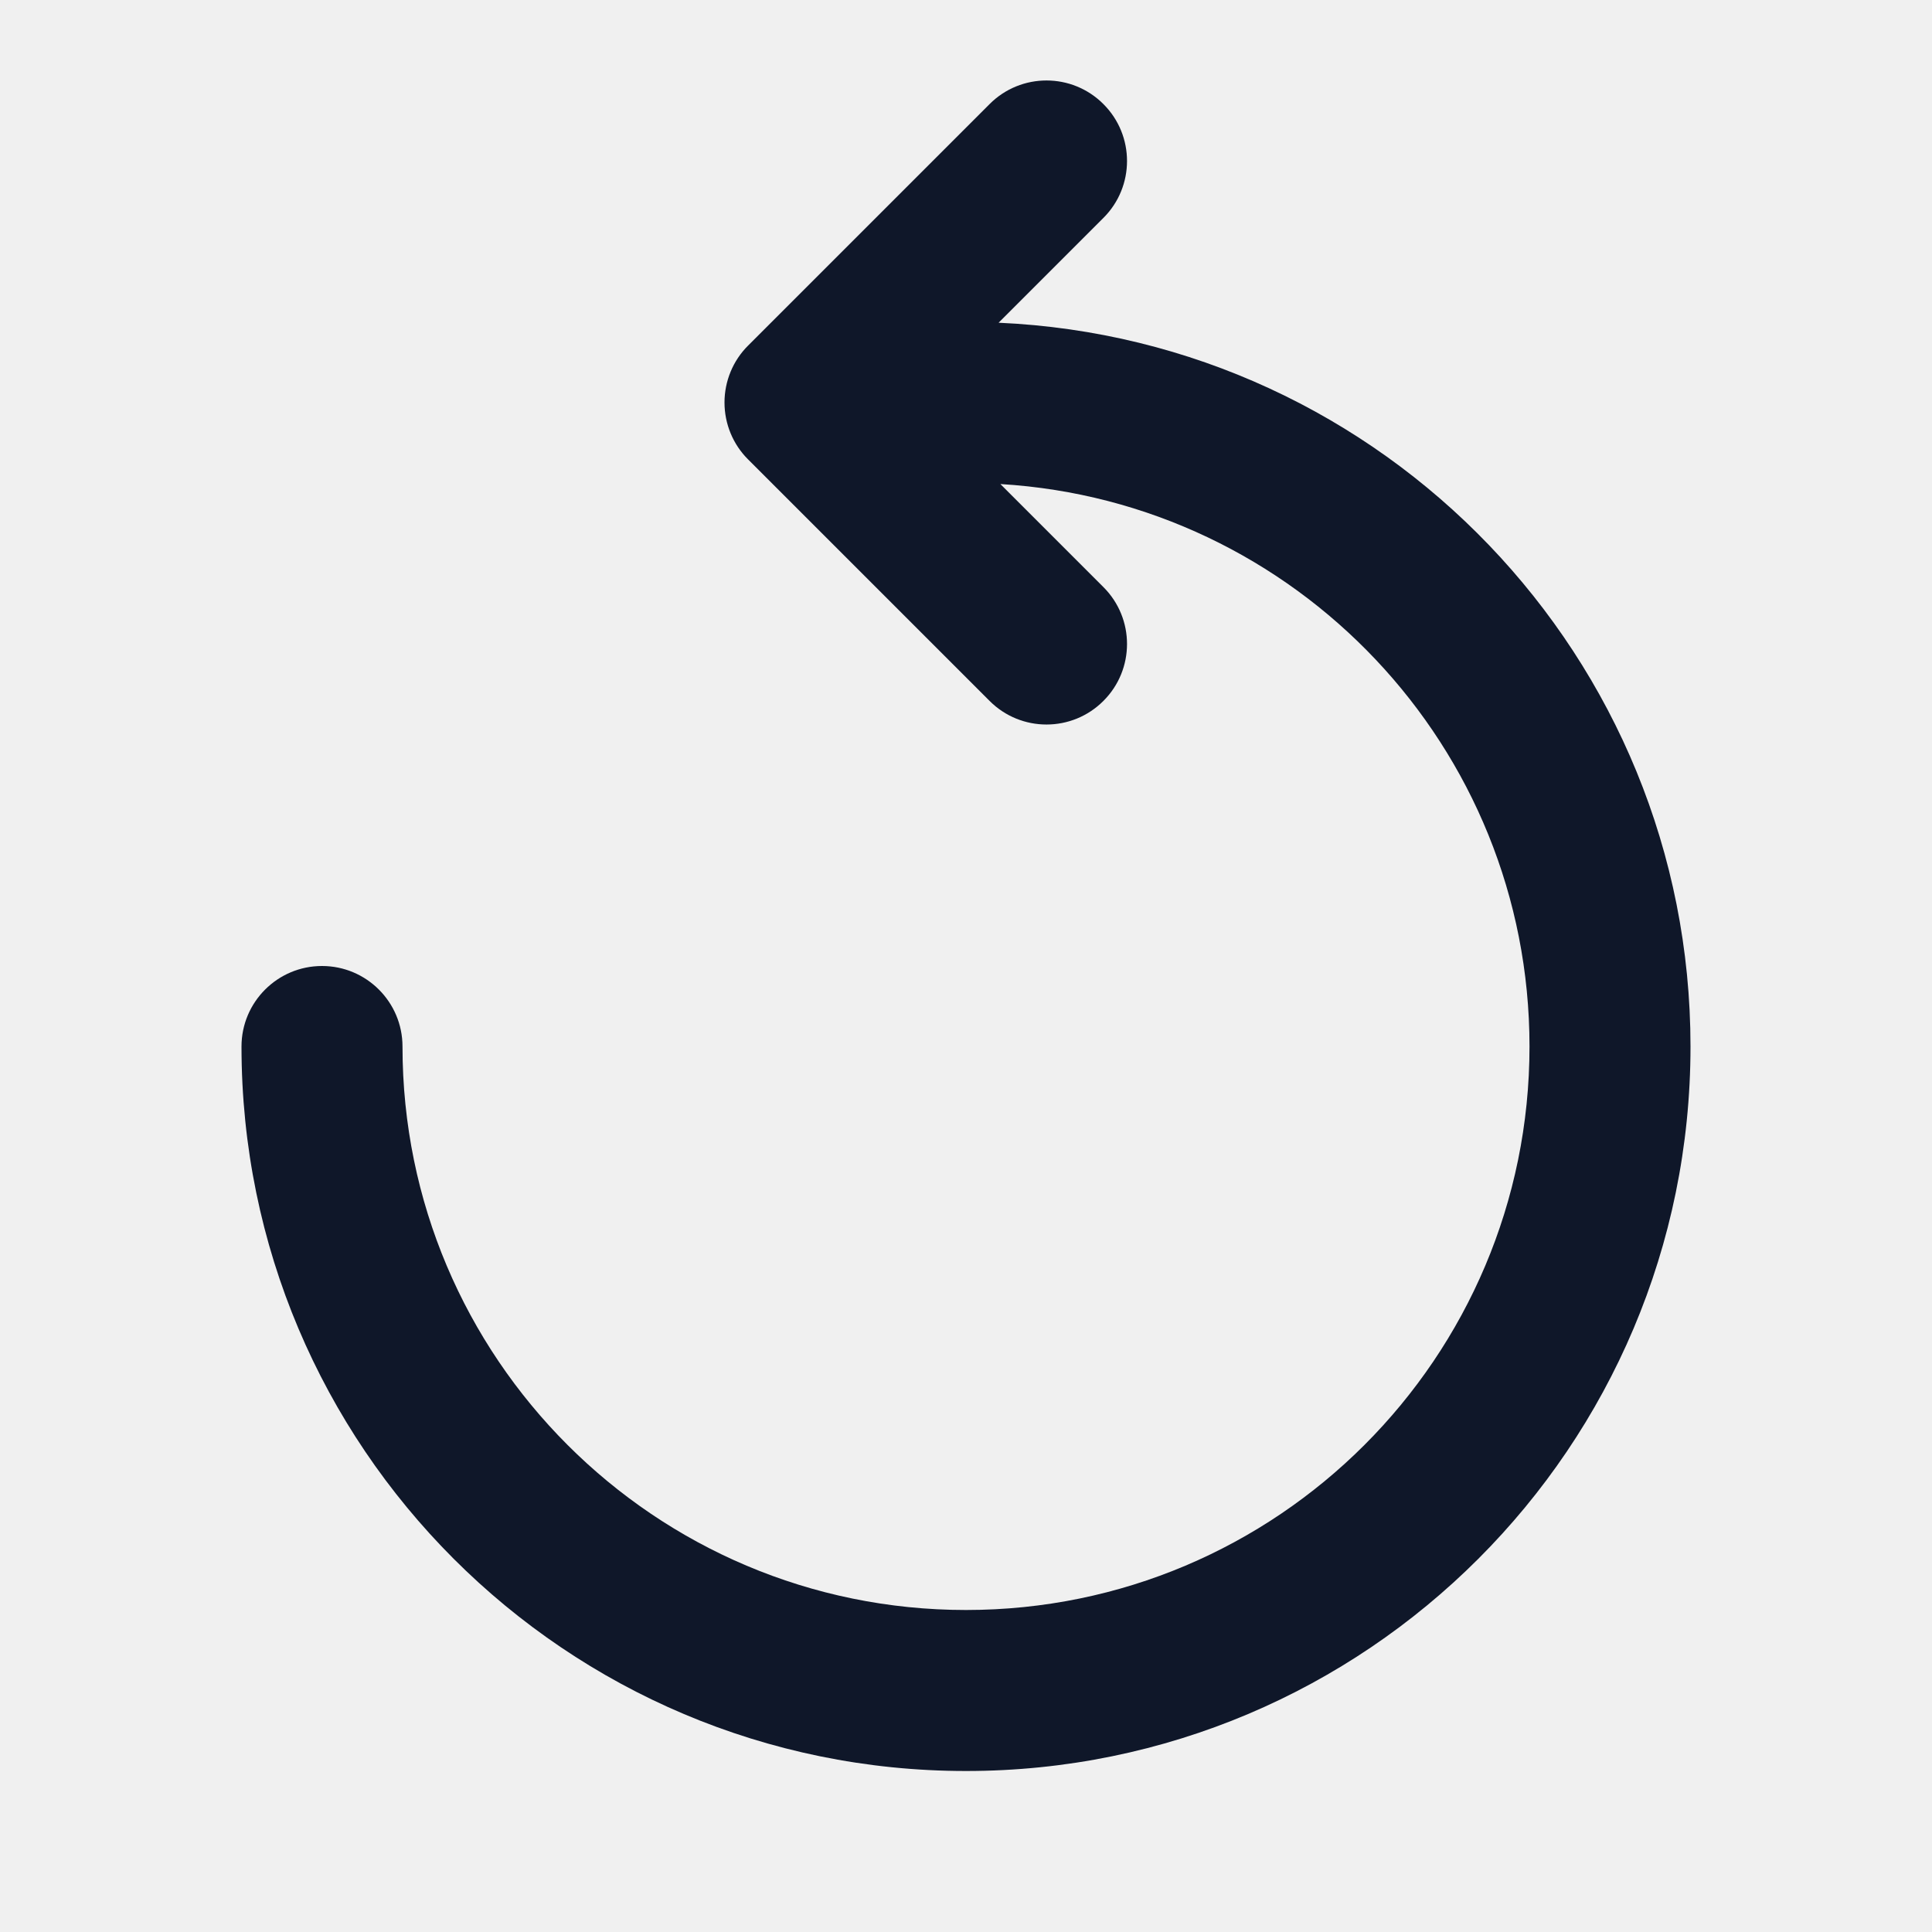
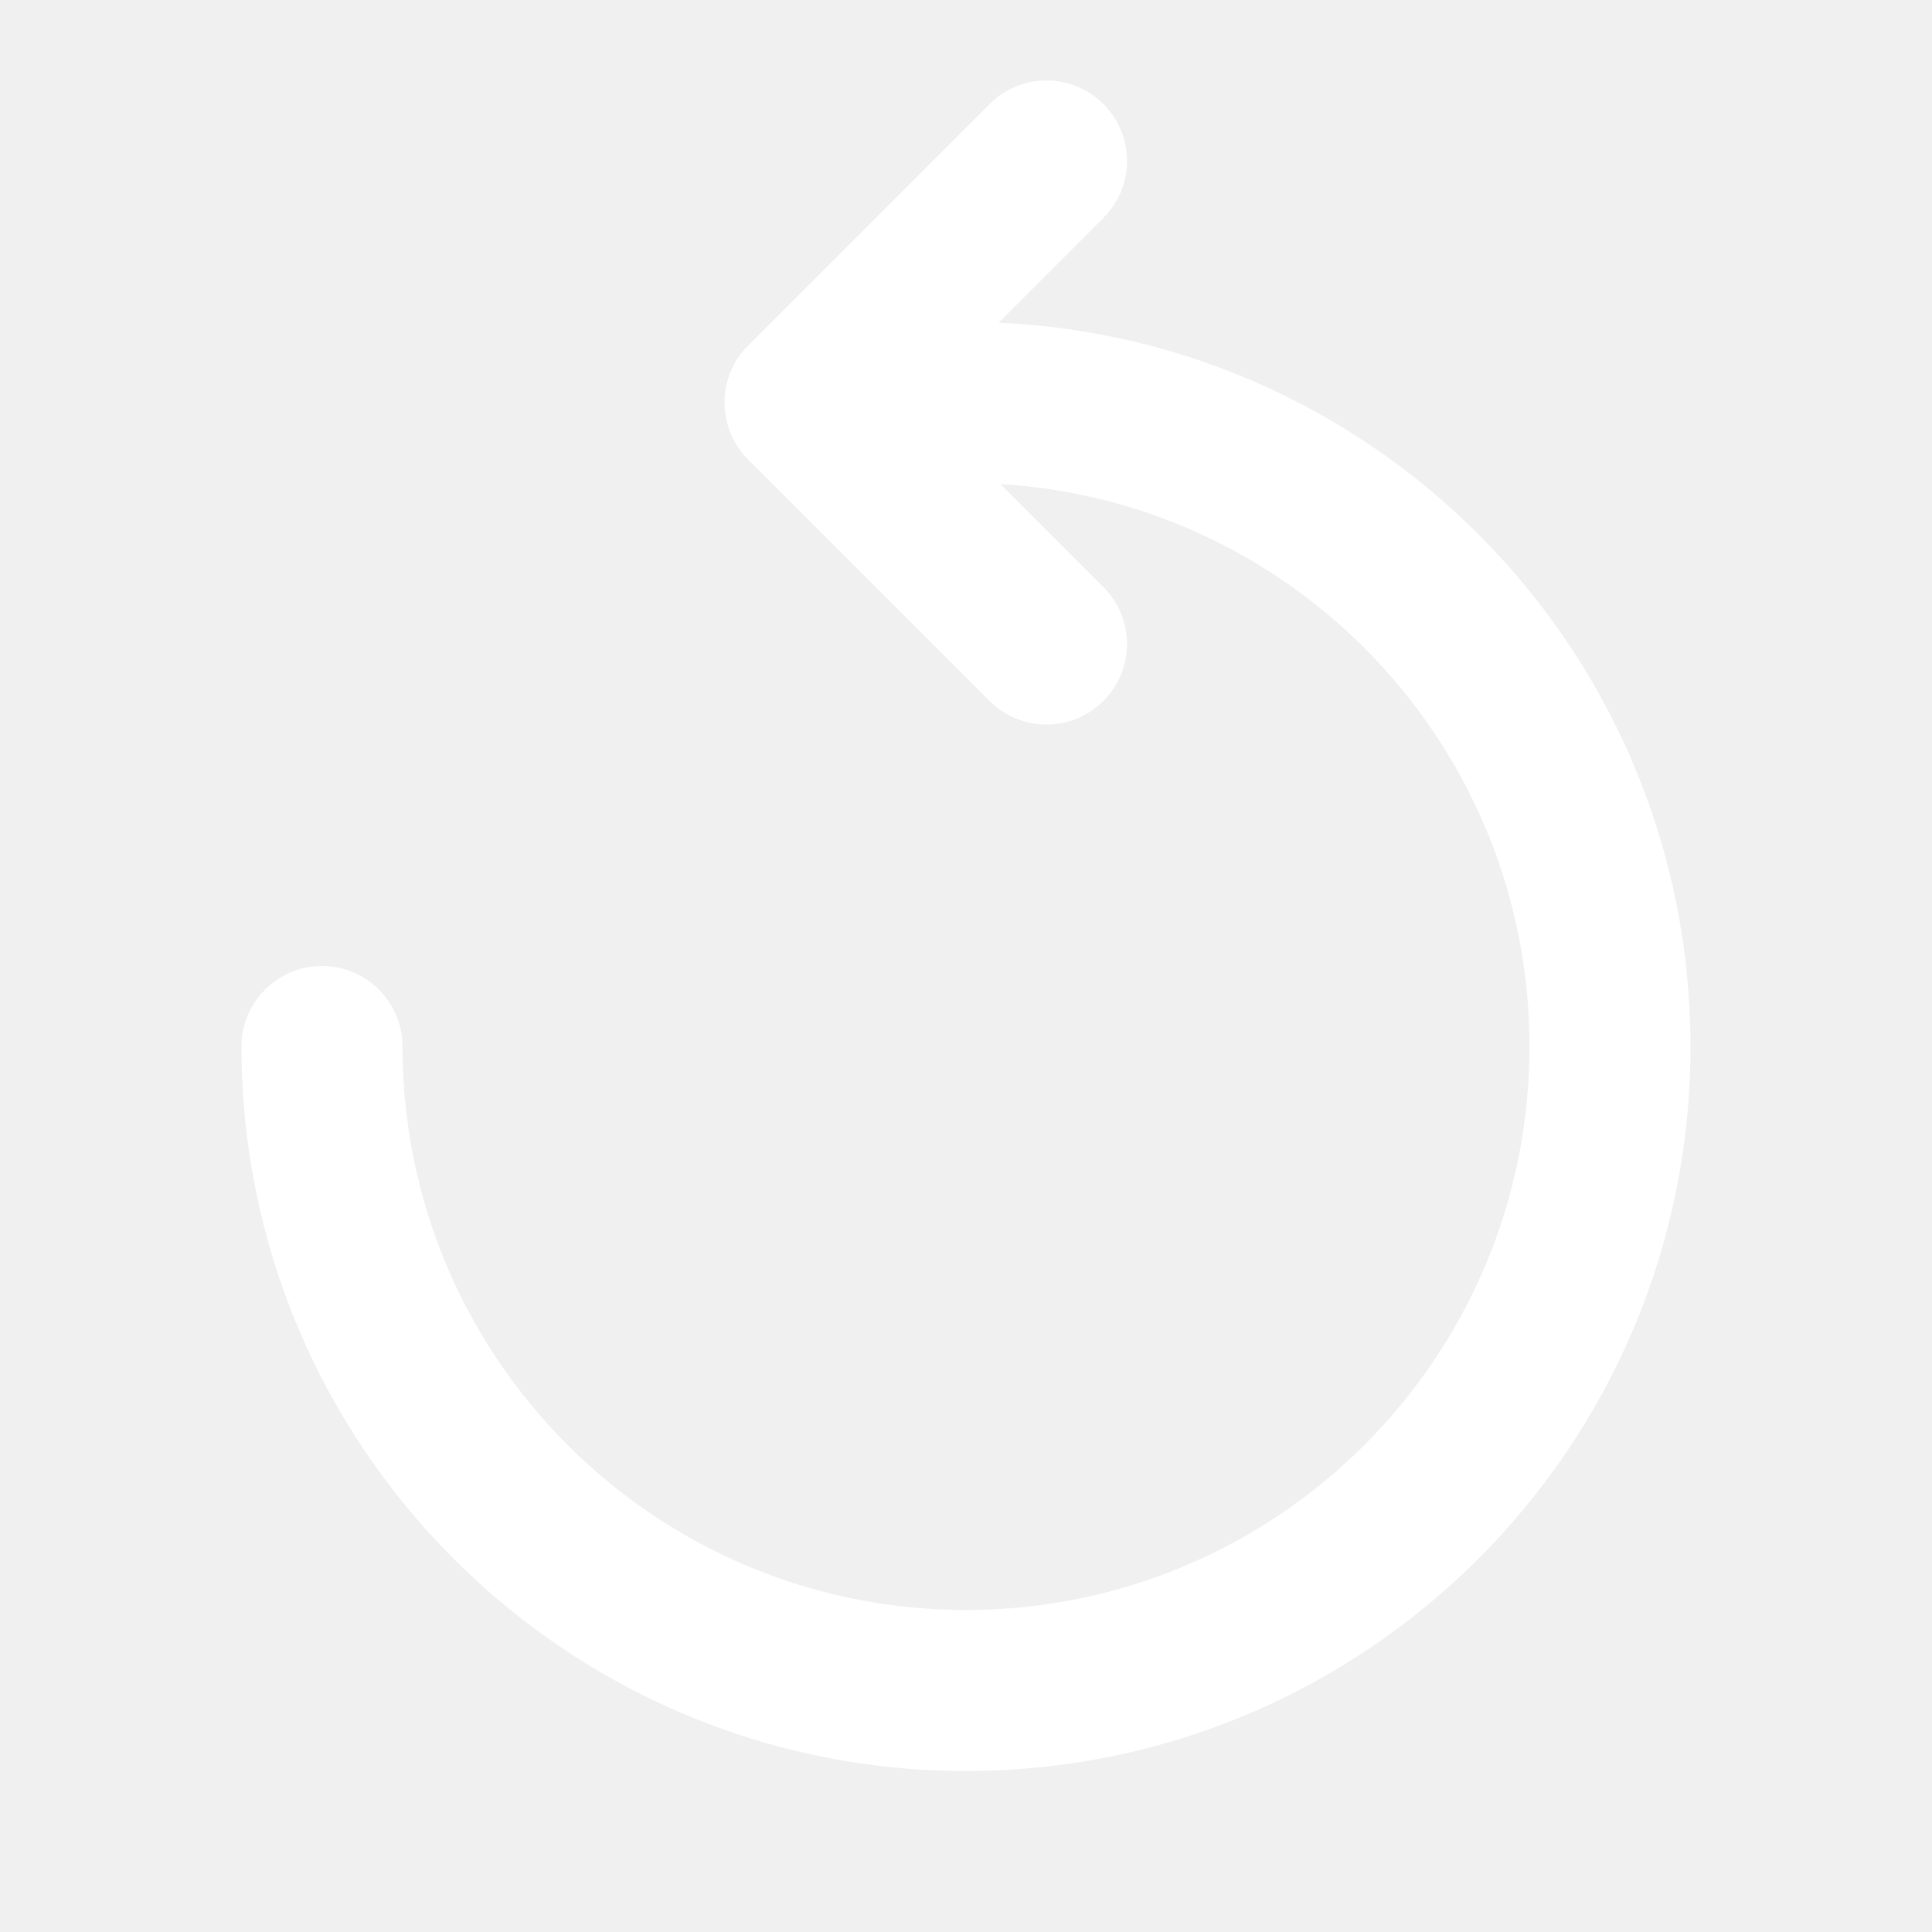
<svg xmlns="http://www.w3.org/2000/svg" width="800px" height="800px" viewBox="0 0 24 24" fill="none">
-   <path fill-rule="evenodd" clip-rule="evenodd" d="M13.707 1.293C14.098 1.683 14.098 2.317 13.707 2.707L12.405 4.009C17.188 4.221 21 8.165 21 13C21 17.971 16.971 22 12 22C7.029 22 3 17.971 3 13C3 12.448 3.448 12 4 12C4.552 12 5 12.448 5 13C5 16.866 8.134 20 12 20C15.866 20 19 16.866 19 13C19 9.277 16.094 6.233 12.427 6.013L13.707 7.293C14.098 7.683 14.098 8.317 13.707 8.707C13.317 9.098 12.683 9.098 12.293 8.707L9.293 5.707C9.105 5.52 9 5.265 9 5C9 4.735 9.105 4.48 9.293 4.293L12.293 1.293C12.683 0.902 13.317 0.902 13.707 1.293Z" fill="#0F1729" />
+   <path fill-rule="evenodd" clip-rule="evenodd" d="M13.707 1.293C14.098 1.683 14.098 2.317 13.707 2.707L12.405 4.009C17.188 4.221 21 8.165 21 13C21 17.971 16.971 22 12 22C7.029 22 3 17.971 3 13C3 12.448 3.448 12 4 12C4.552 12 5 12.448 5 13C5 16.866 8.134 20 12 20C15.866 20 19 16.866 19 13C19 9.277 16.094 6.233 12.427 6.013L13.707 7.293C14.098 7.683 14.098 8.317 13.707 8.707C13.317 9.098 12.683 9.098 12.293 8.707L9.293 5.707C9.105 5.52 9 5.265 9 5C9 4.735 9.105 4.48 9.293 4.293L12.293 1.293C12.683 0.902 13.317 0.902 13.707 1.293Z" fill="#ffffff" />
</svg>
